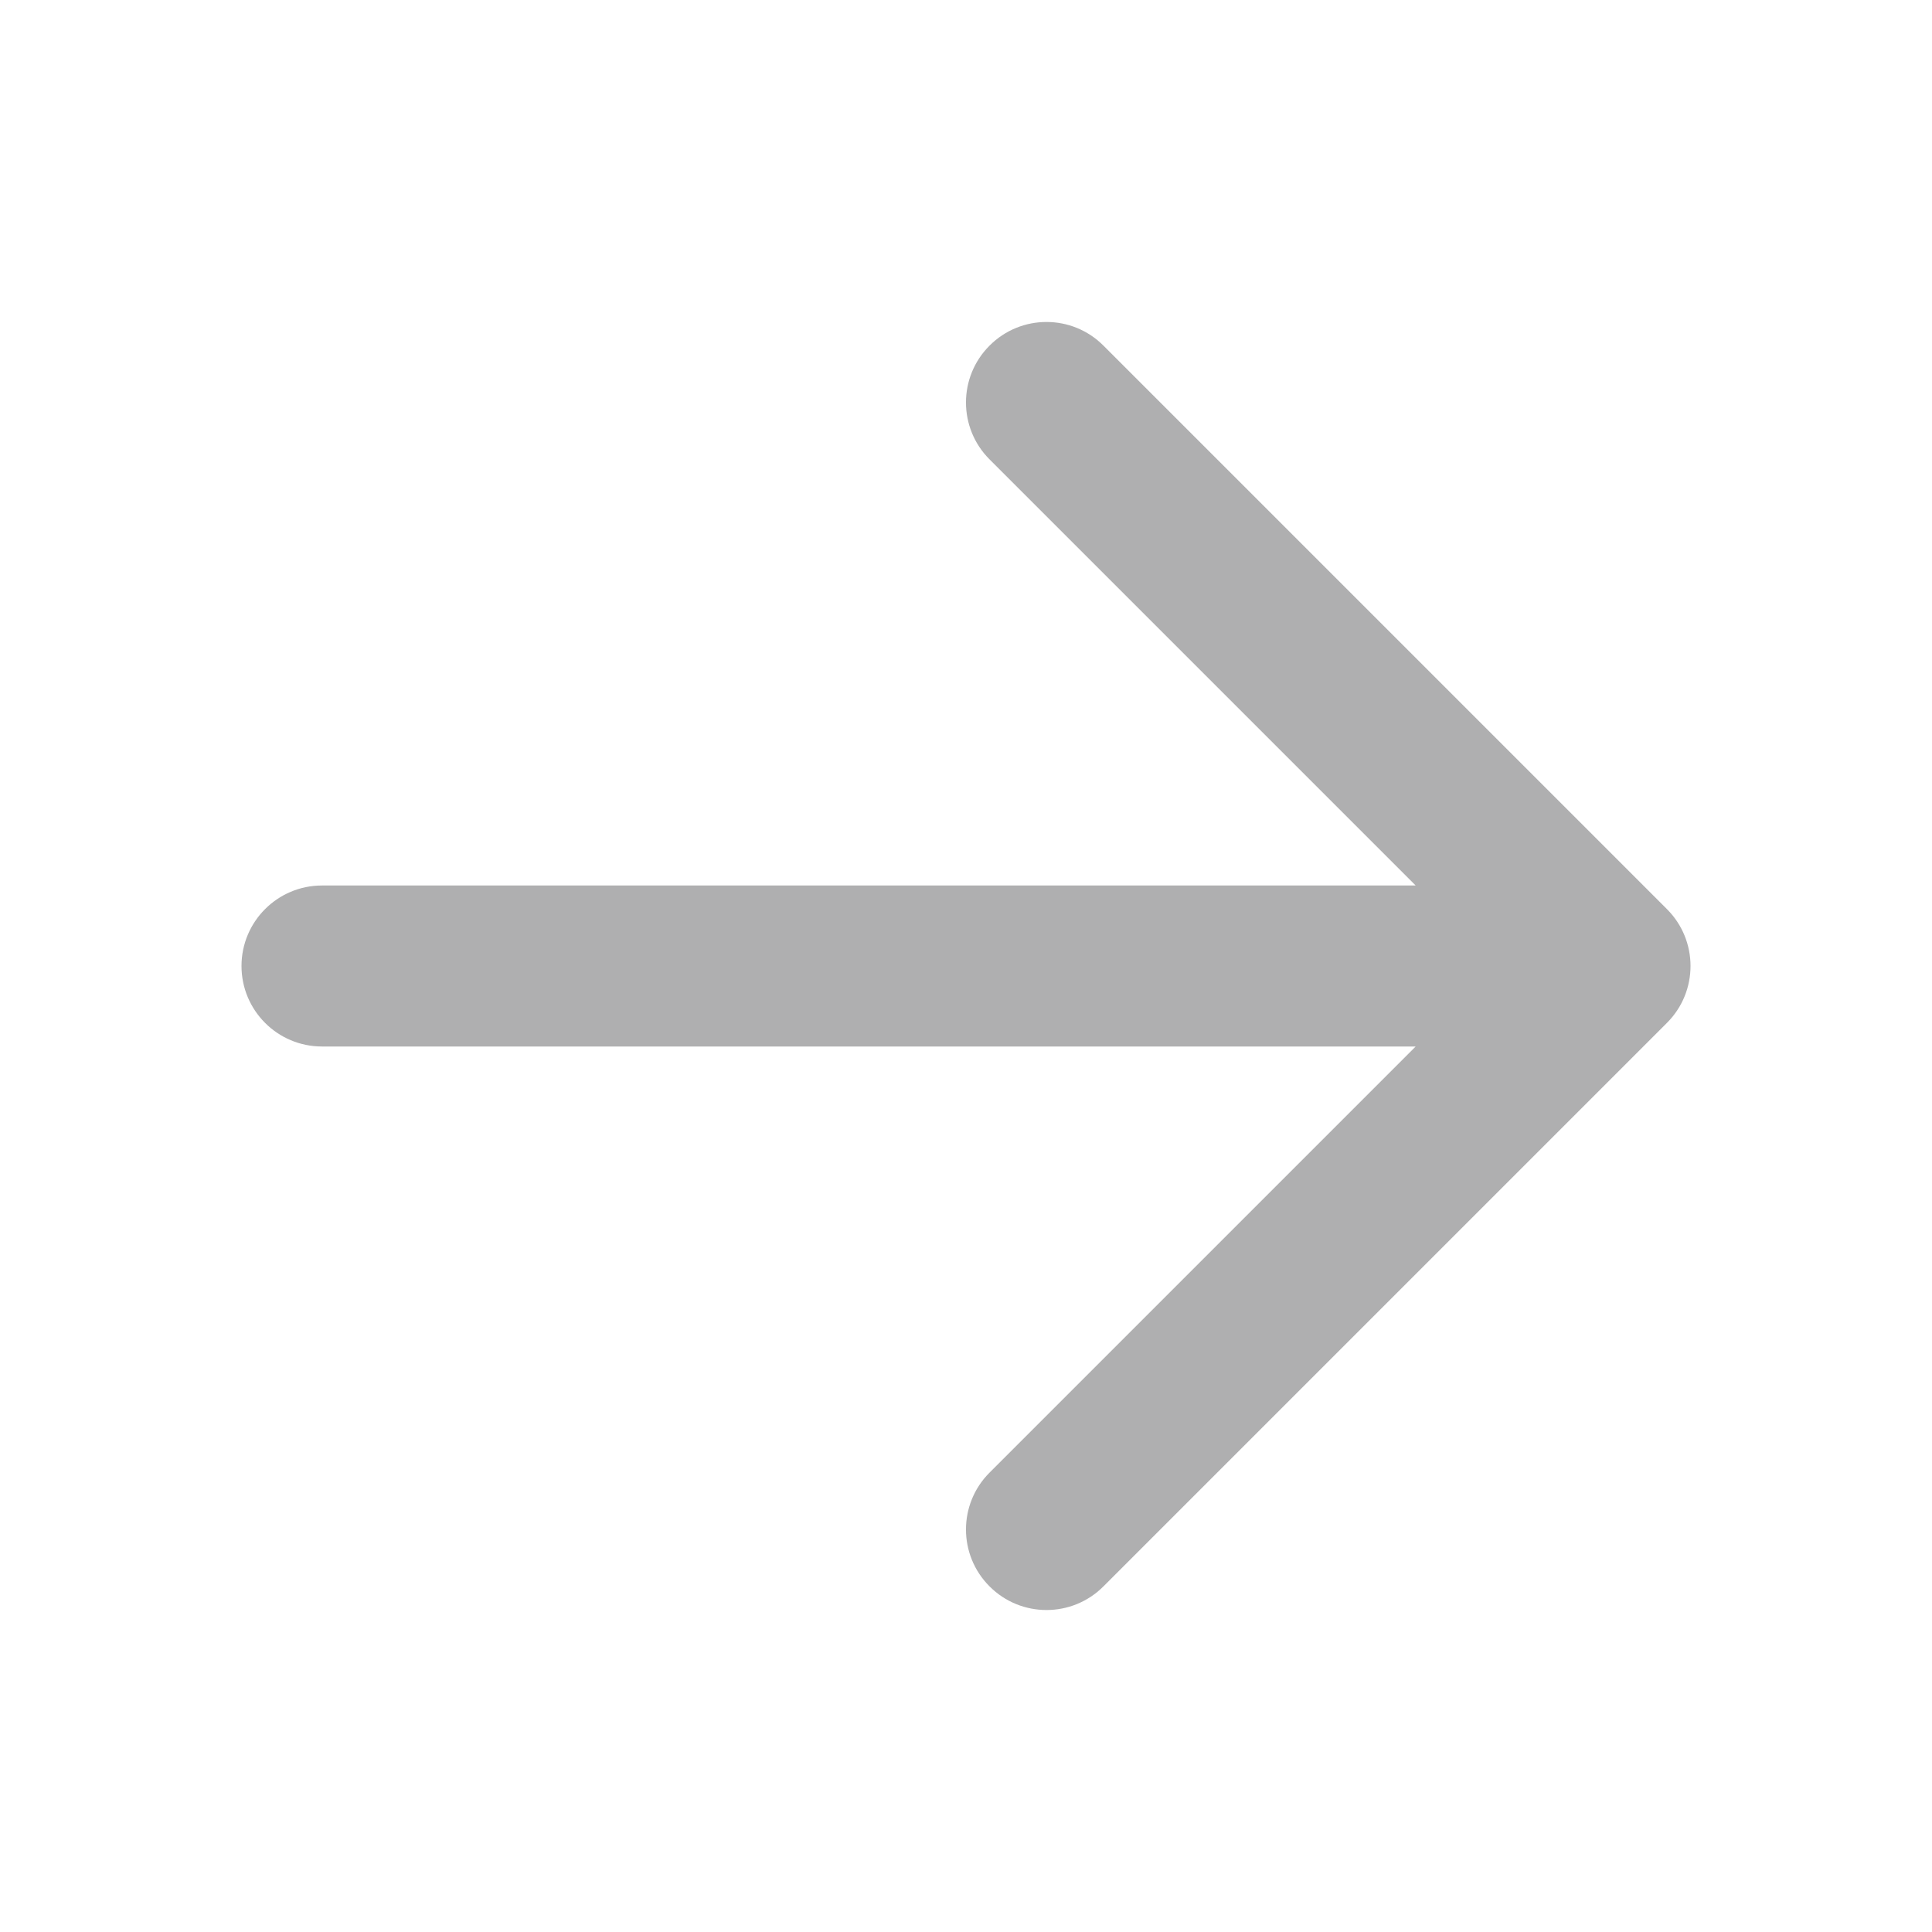
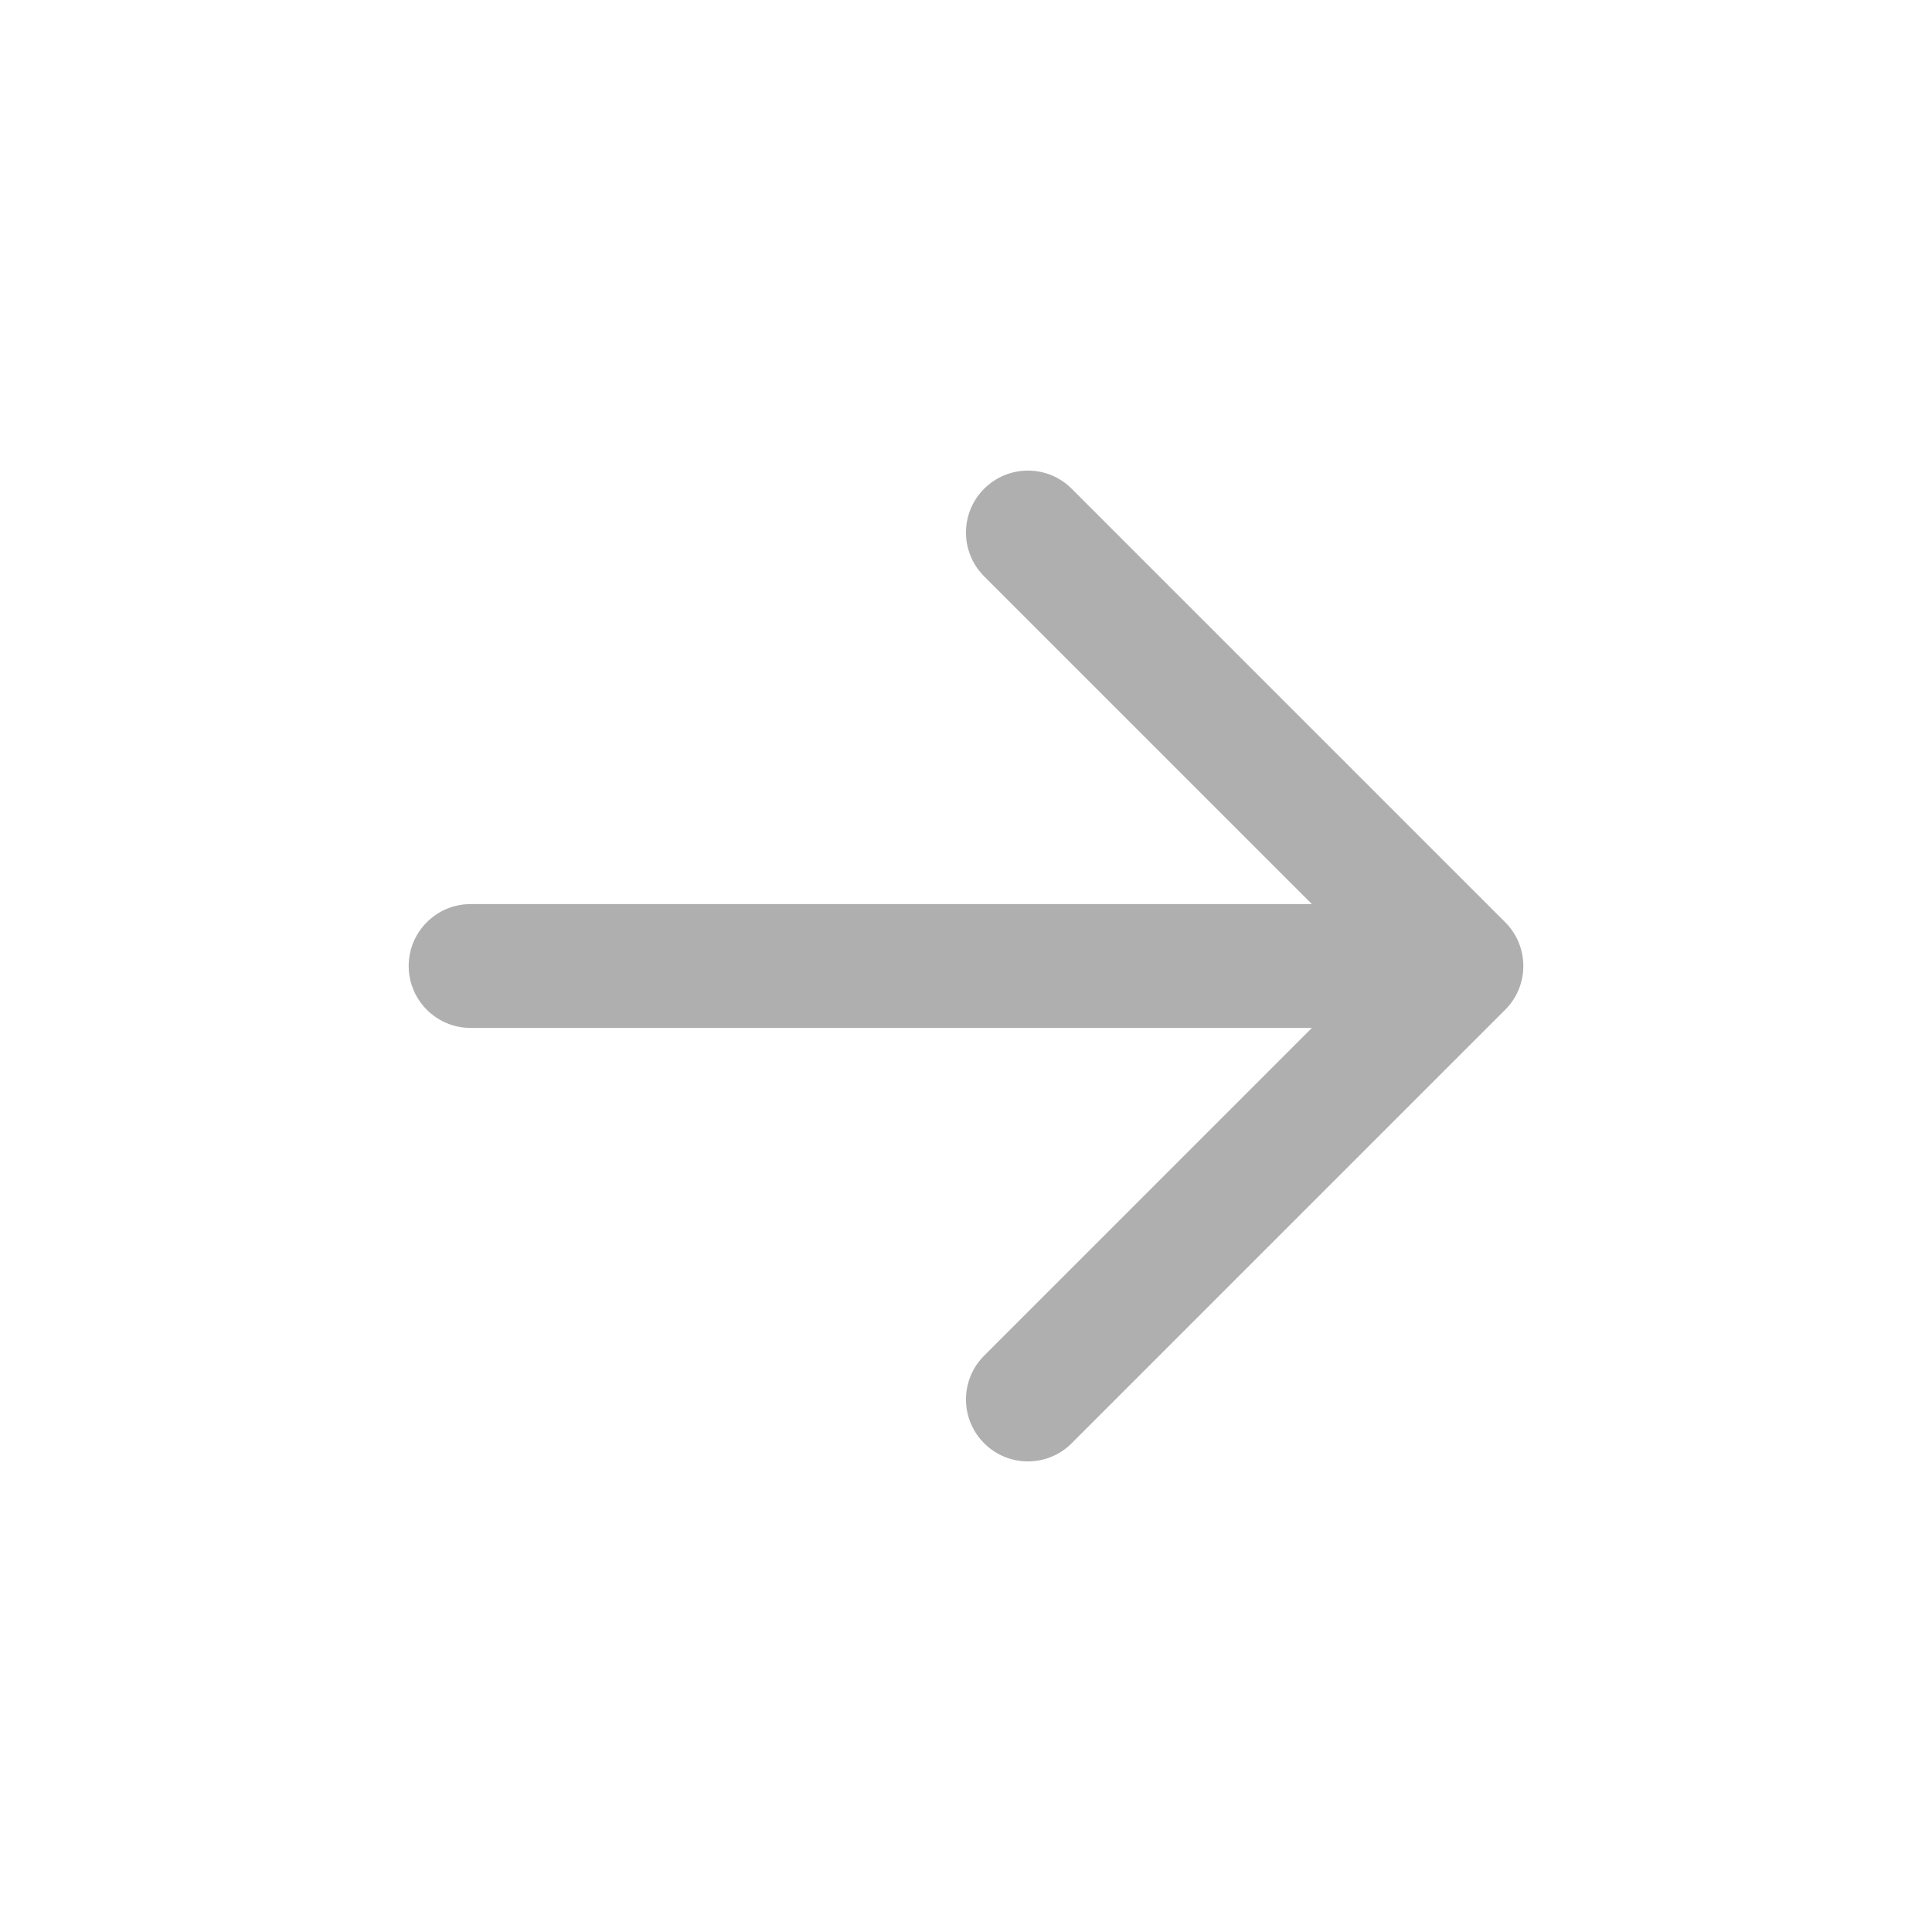
- <svg xmlns="http://www.w3.org/2000/svg" width="251px" height="251px" viewBox="0 0 24.00 24.00" fill="none" transform="rotate(0)matrix(1, 0, 0, 1, 0, 0)" stroke="">
+ <svg xmlns="http://www.w3.org/2000/svg" viewBox="-3.6 -3.6 31.20 31.20" fill="none" stroke="" stroke-width="0">
  <g id="SVGRepo_bgCarrier" stroke-width="0" />
  <g id="SVGRepo_tracerCarrier" stroke-linecap="round" stroke-linejoin="round" />
  <g id="SVGRepo_iconCarrier">
    <path fill-rule="evenodd" clip-rule="evenodd" d="M12.293 4.293C12.683 3.902 13.317 3.902 13.707 4.293L20.707 11.293C21.098 11.683 21.098 12.317 20.707 12.707L13.707 19.707C13.317 20.098 12.683 20.098 12.293 19.707C11.902 19.317 11.902 18.683 12.293 18.293L17.586 13H4C3.448 13 3 12.552 3 12C3 11.448 3.448 11 4 11H17.586L12.293 5.707C11.902 5.317 11.902 4.683 12.293 4.293Z" fill="#AFAFB0" />
  </g>
</svg>
